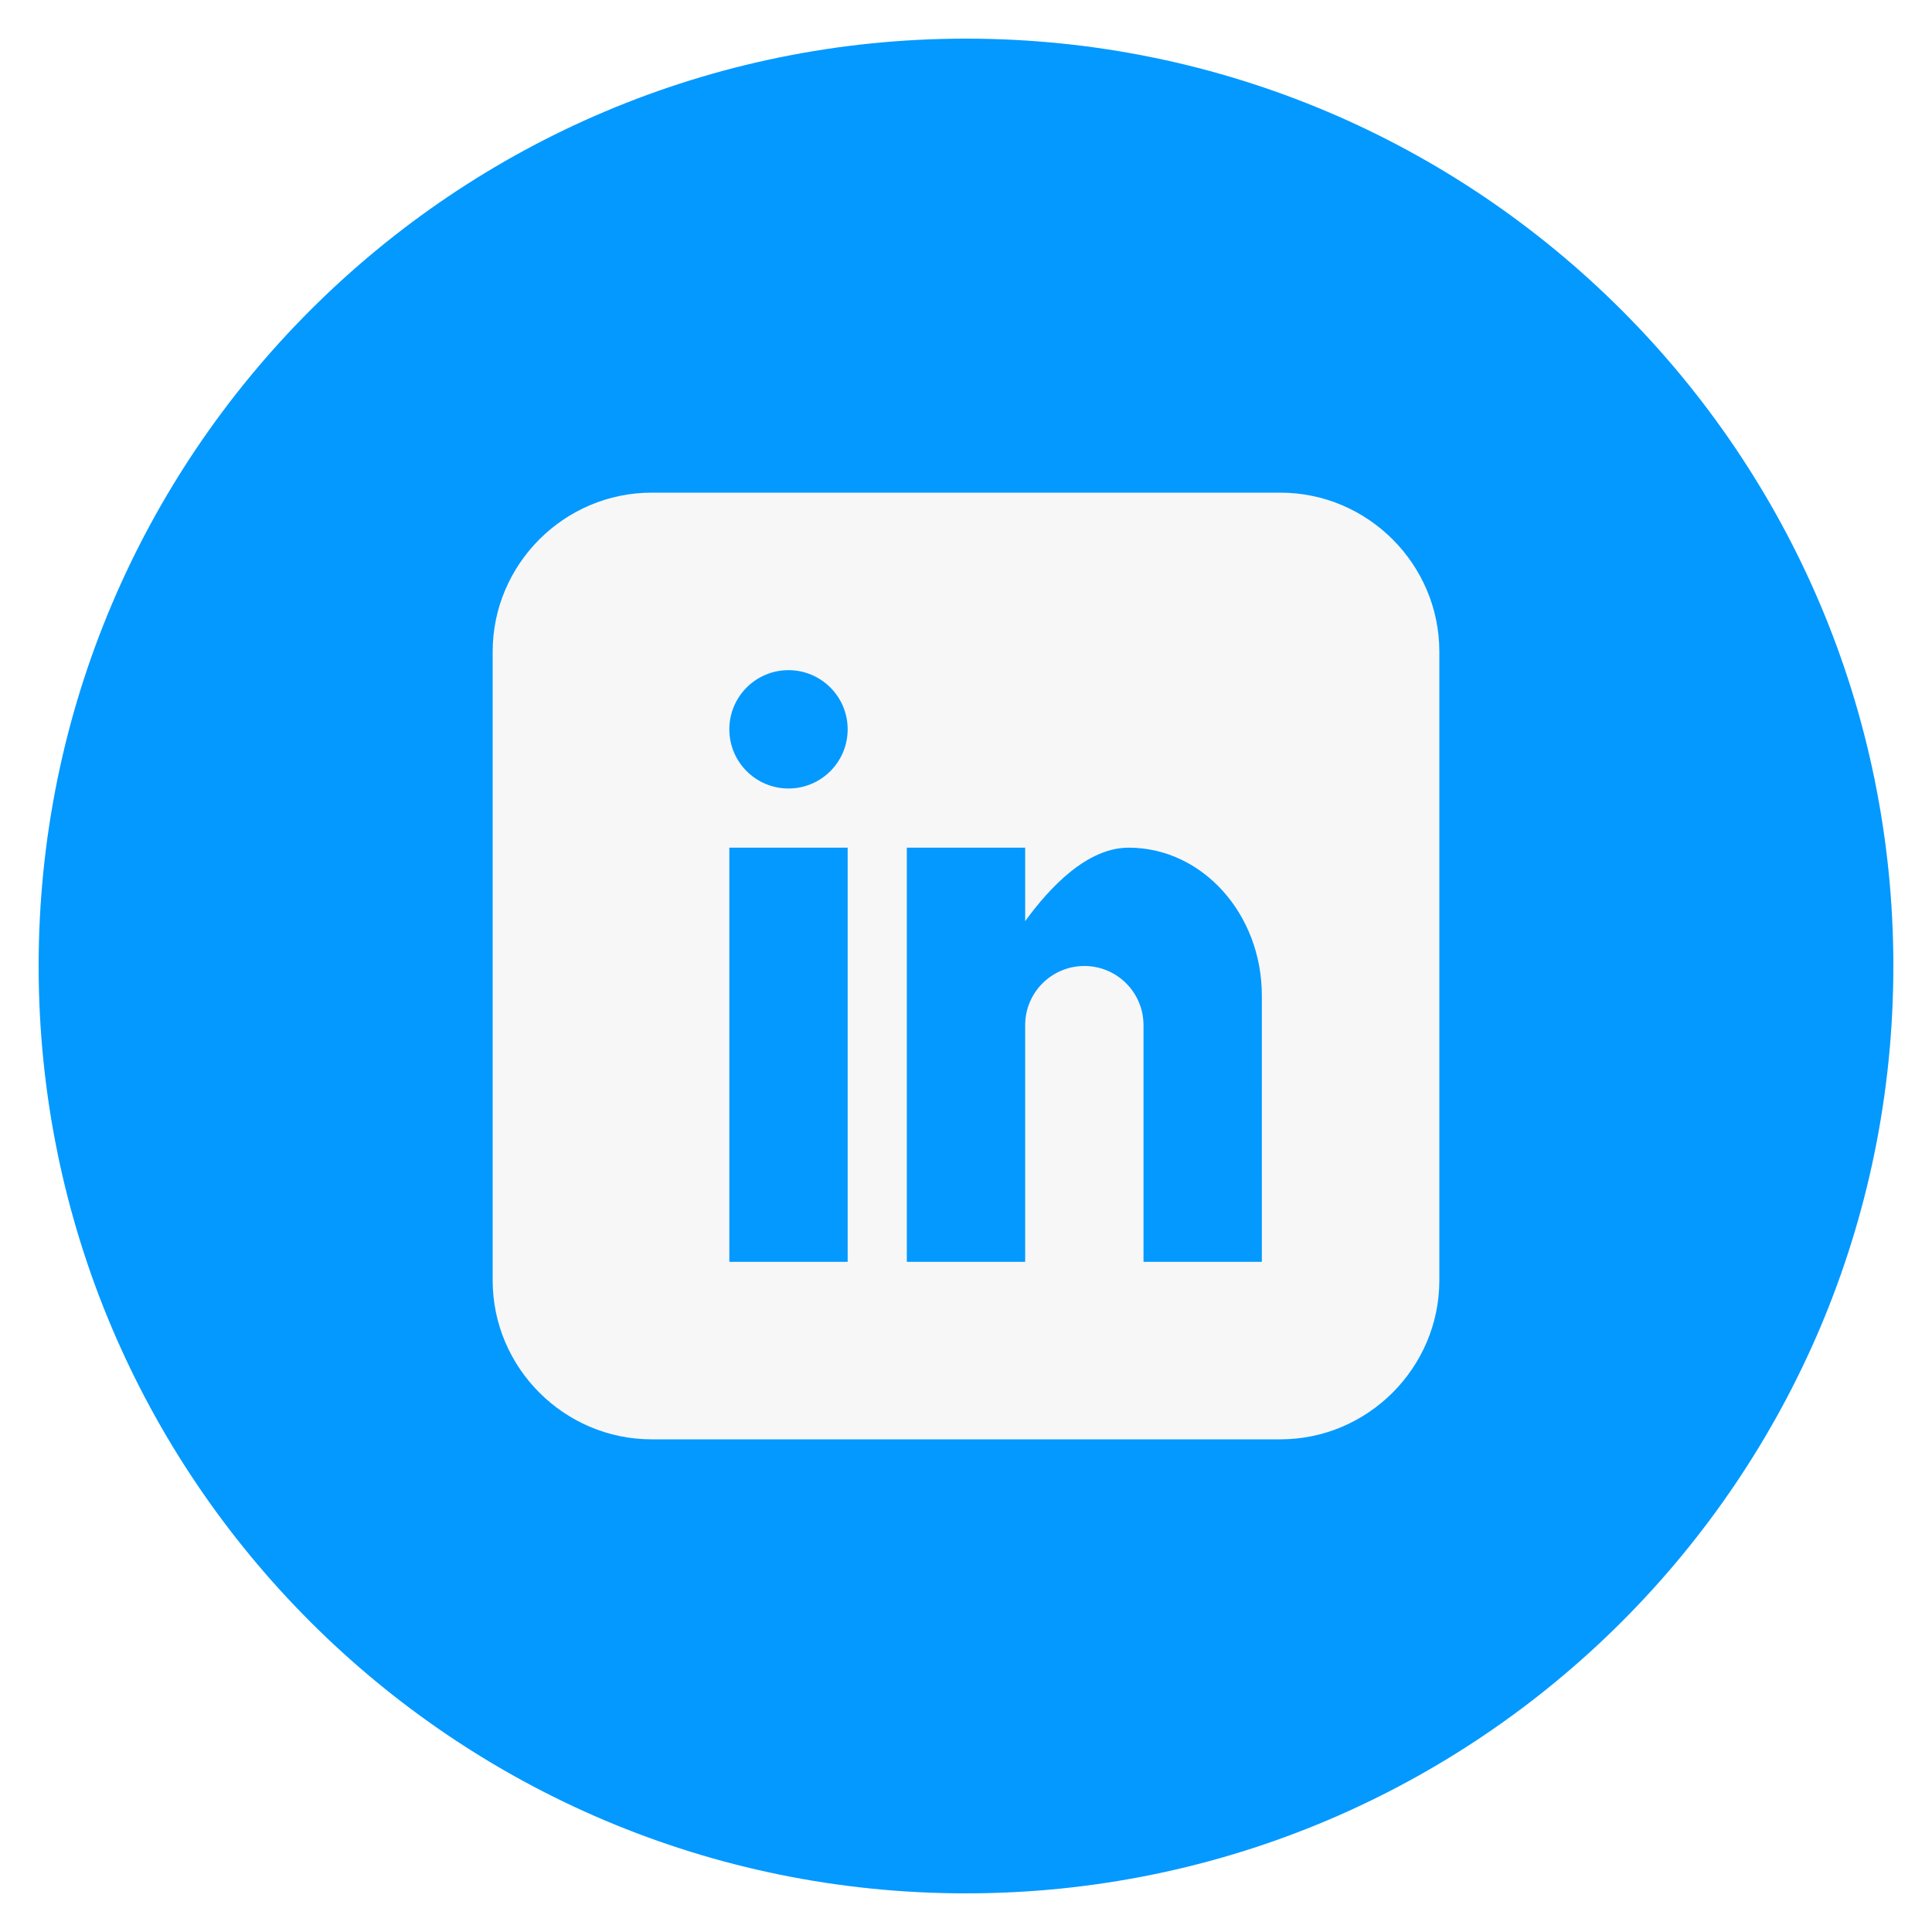
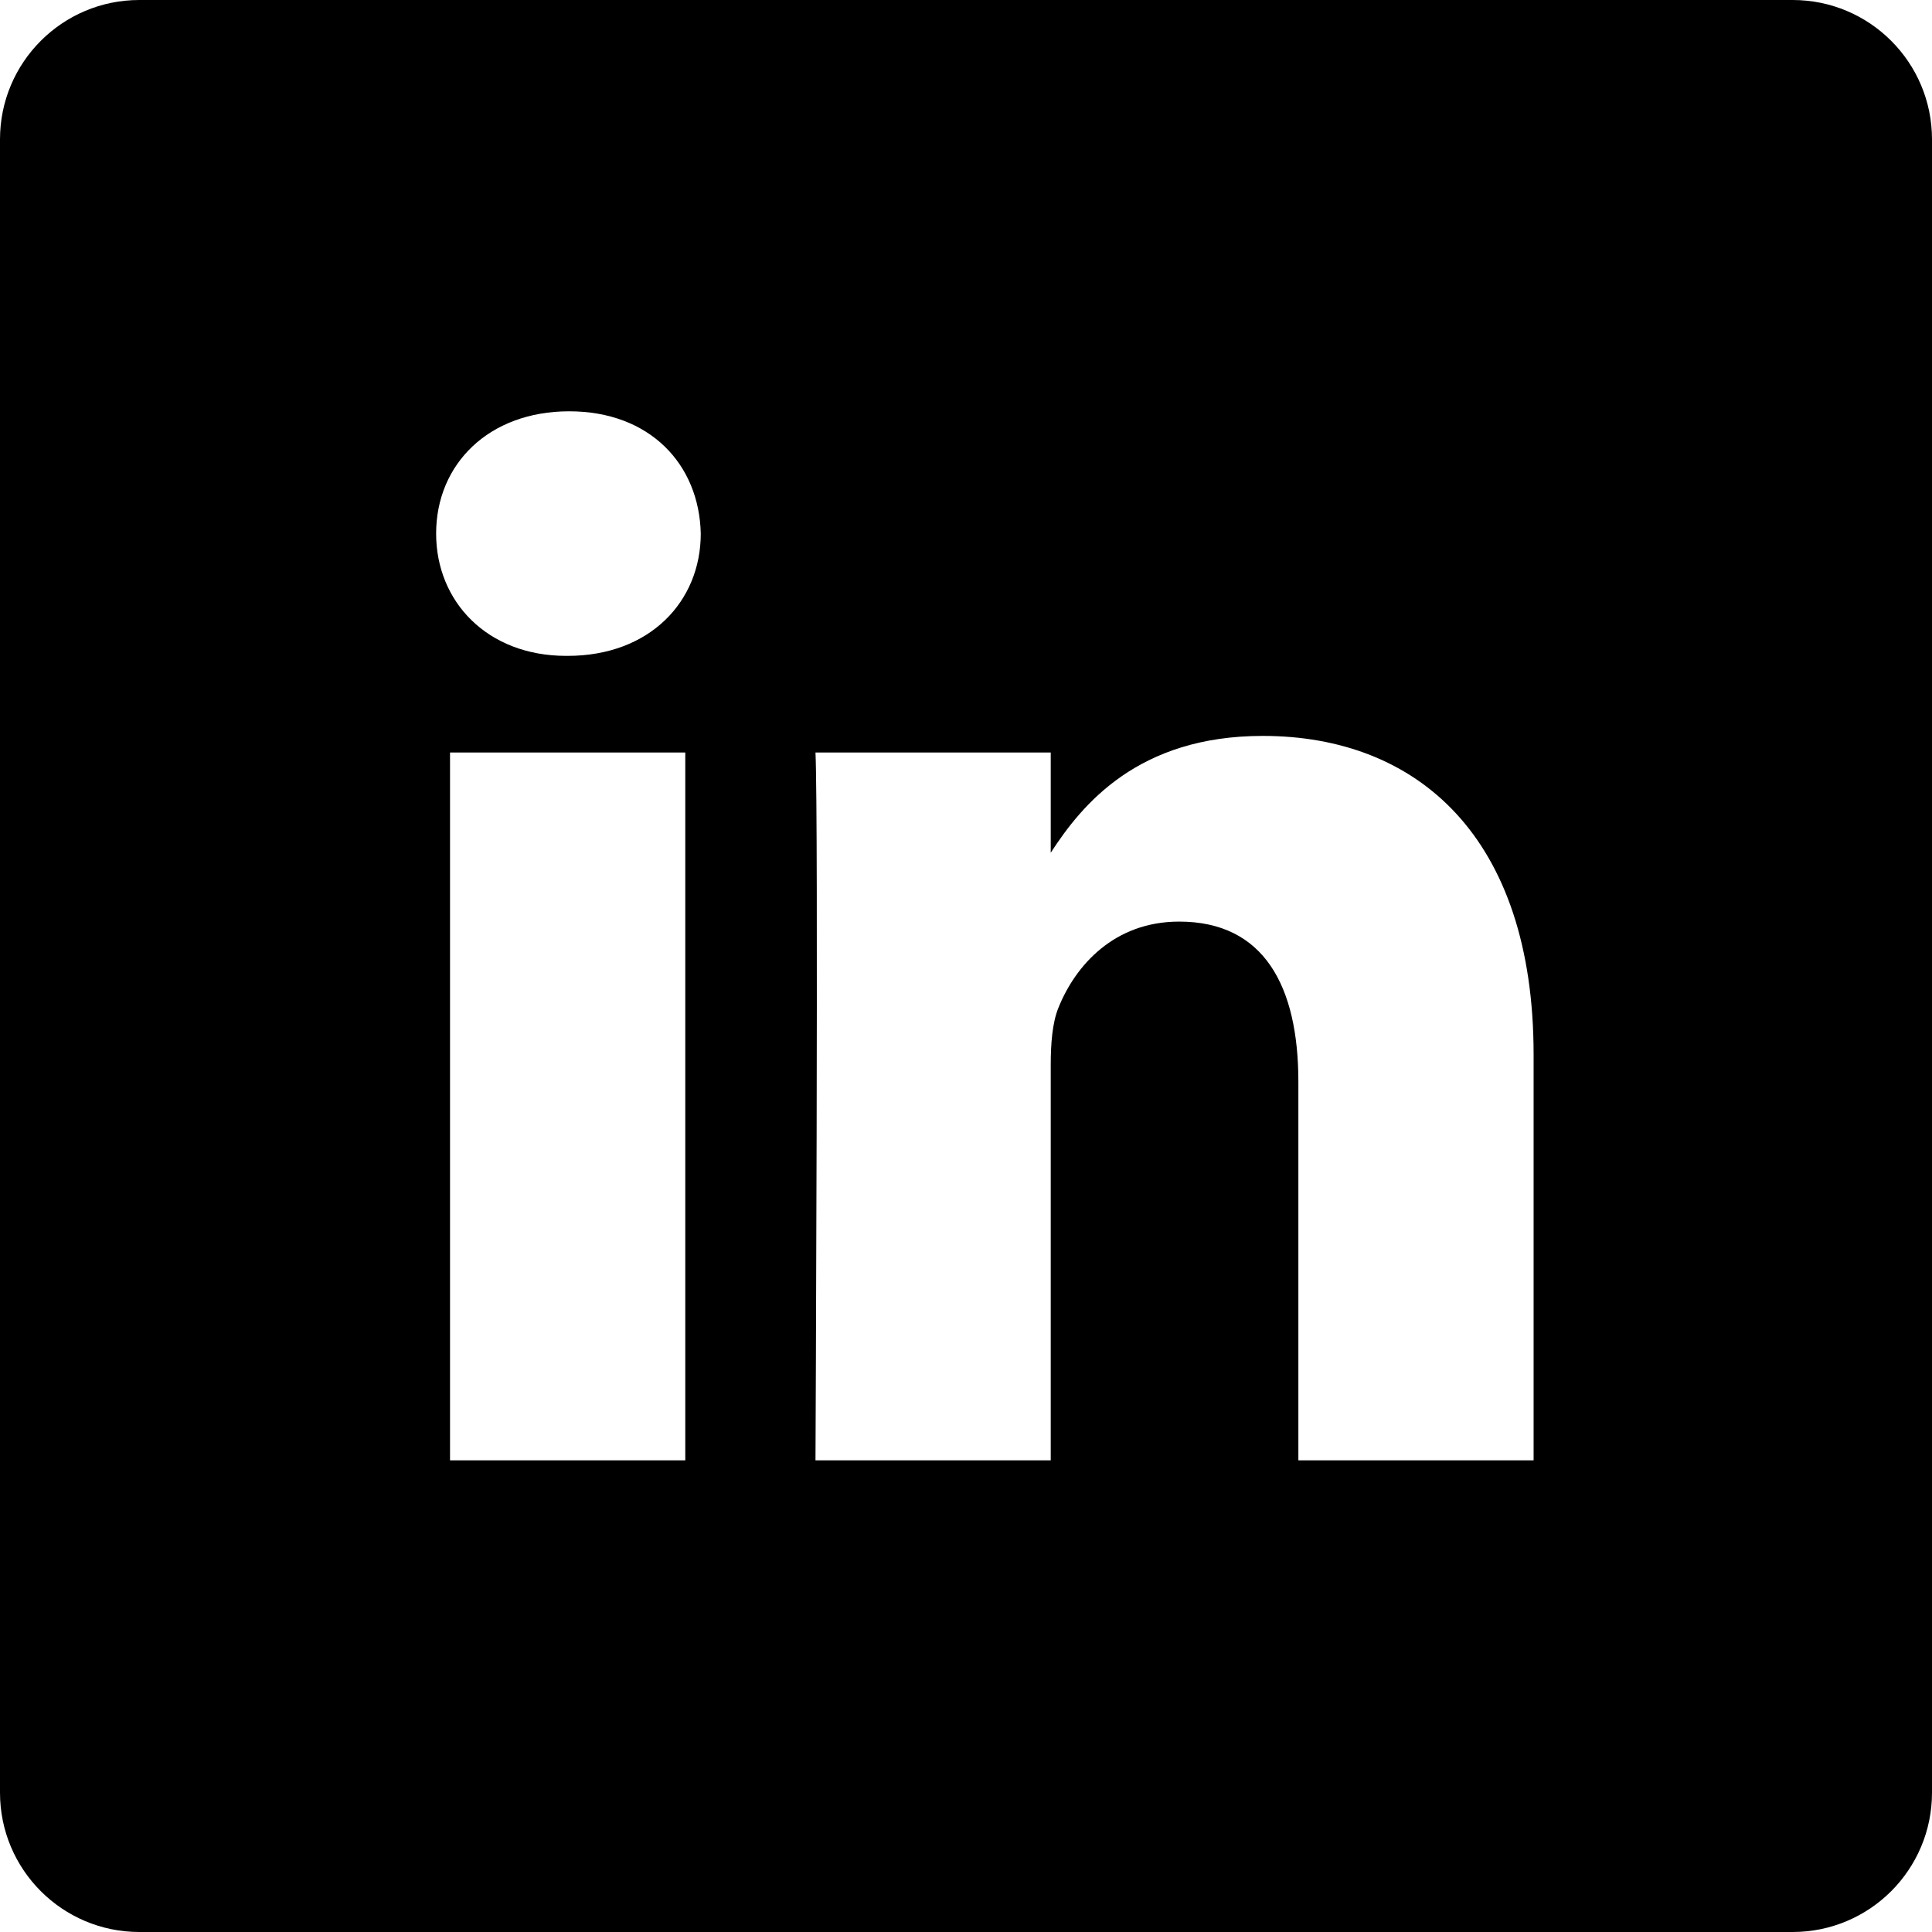
- <svg xmlns="http://www.w3.org/2000/svg" id="linkedin" class="custom-icon" version="1.1" viewBox="0 0 100 100">
-   <circle class="outer-shape" cx="50" cy="50" r="48" style="opacity: 1; fill: rgb(3, 153, 255);" />
-   <path class="inner-shape" style="opacity:1;fill:#f7f7f7;" transform="translate(25,25) scale(0.5)" d="M82.539,1H17.461C8.408,1,1,8.408,1,17.461v65.078C1,91.592,8.408,99,17.461,99h65.078C91.592,99,99,91.592,99,82.539 V17.461C99,8.408,91.592,1,82.539,1z M37.75,80.625H25.5V37.75h12.25V80.625z M31.625,31.625c-3.383,0-6.125-2.742-6.125-6.125 s2.742-6.125,6.125-6.125s6.125,2.742,6.125,6.125S35.008,31.625,31.625,31.625z M80.625,80.625h-12.25v-24.5 c0-3.383-2.742-6.125-6.125-6.125s-6.125,2.742-6.125,6.125v24.5h-12.25V37.75h12.25v7.606c2.526-3.47,6.389-7.606,10.719-7.606 c7.612,0,13.782,6.856,13.782,15.312L80.625,80.625L80.625,80.625z" />
+ <svg xmlns="http://www.w3.org/2000/svg" height="512pt" viewBox="0 0 512 512" width="512pt">
+   <path d="m475.074 0h-438.148c-20.395 0-36.926 16.531-36.926 36.926v438.148c0 20.395 16.531 36.926 36.926 36.926h438.148c20.395 0 36.926-16.531 36.926-36.926v-438.148c0-20.395-16.531-36.926-36.926-36.926zm-293.465 387h-62.348v-187.574h62.348zm-31.172-213.188h-.406c-20.922 0-34.453-14.402-34.453-32.402 0-18.406 13.945-32.41 35.273-32.41 21.328 0 34.453 14.004 34.859 32.41 0 18-13.531 32.402-35.273 32.402zm255.984 213.188h-62.34v-100.348c0-25.219-9.027-42.418-31.586-42.418-17.223 0-27.48 11.602-31.988 22.801-1.648 4.008-2.051 9.609-2.051 15.215v104.75h-62.344s.816-169.977 0-187.574h62.344v26.559c8.285-12.781 23.109-30.961 56.188-30.961 41.02 0 71.777 26.809 71.777 84.422zm0 0" />
</svg>
